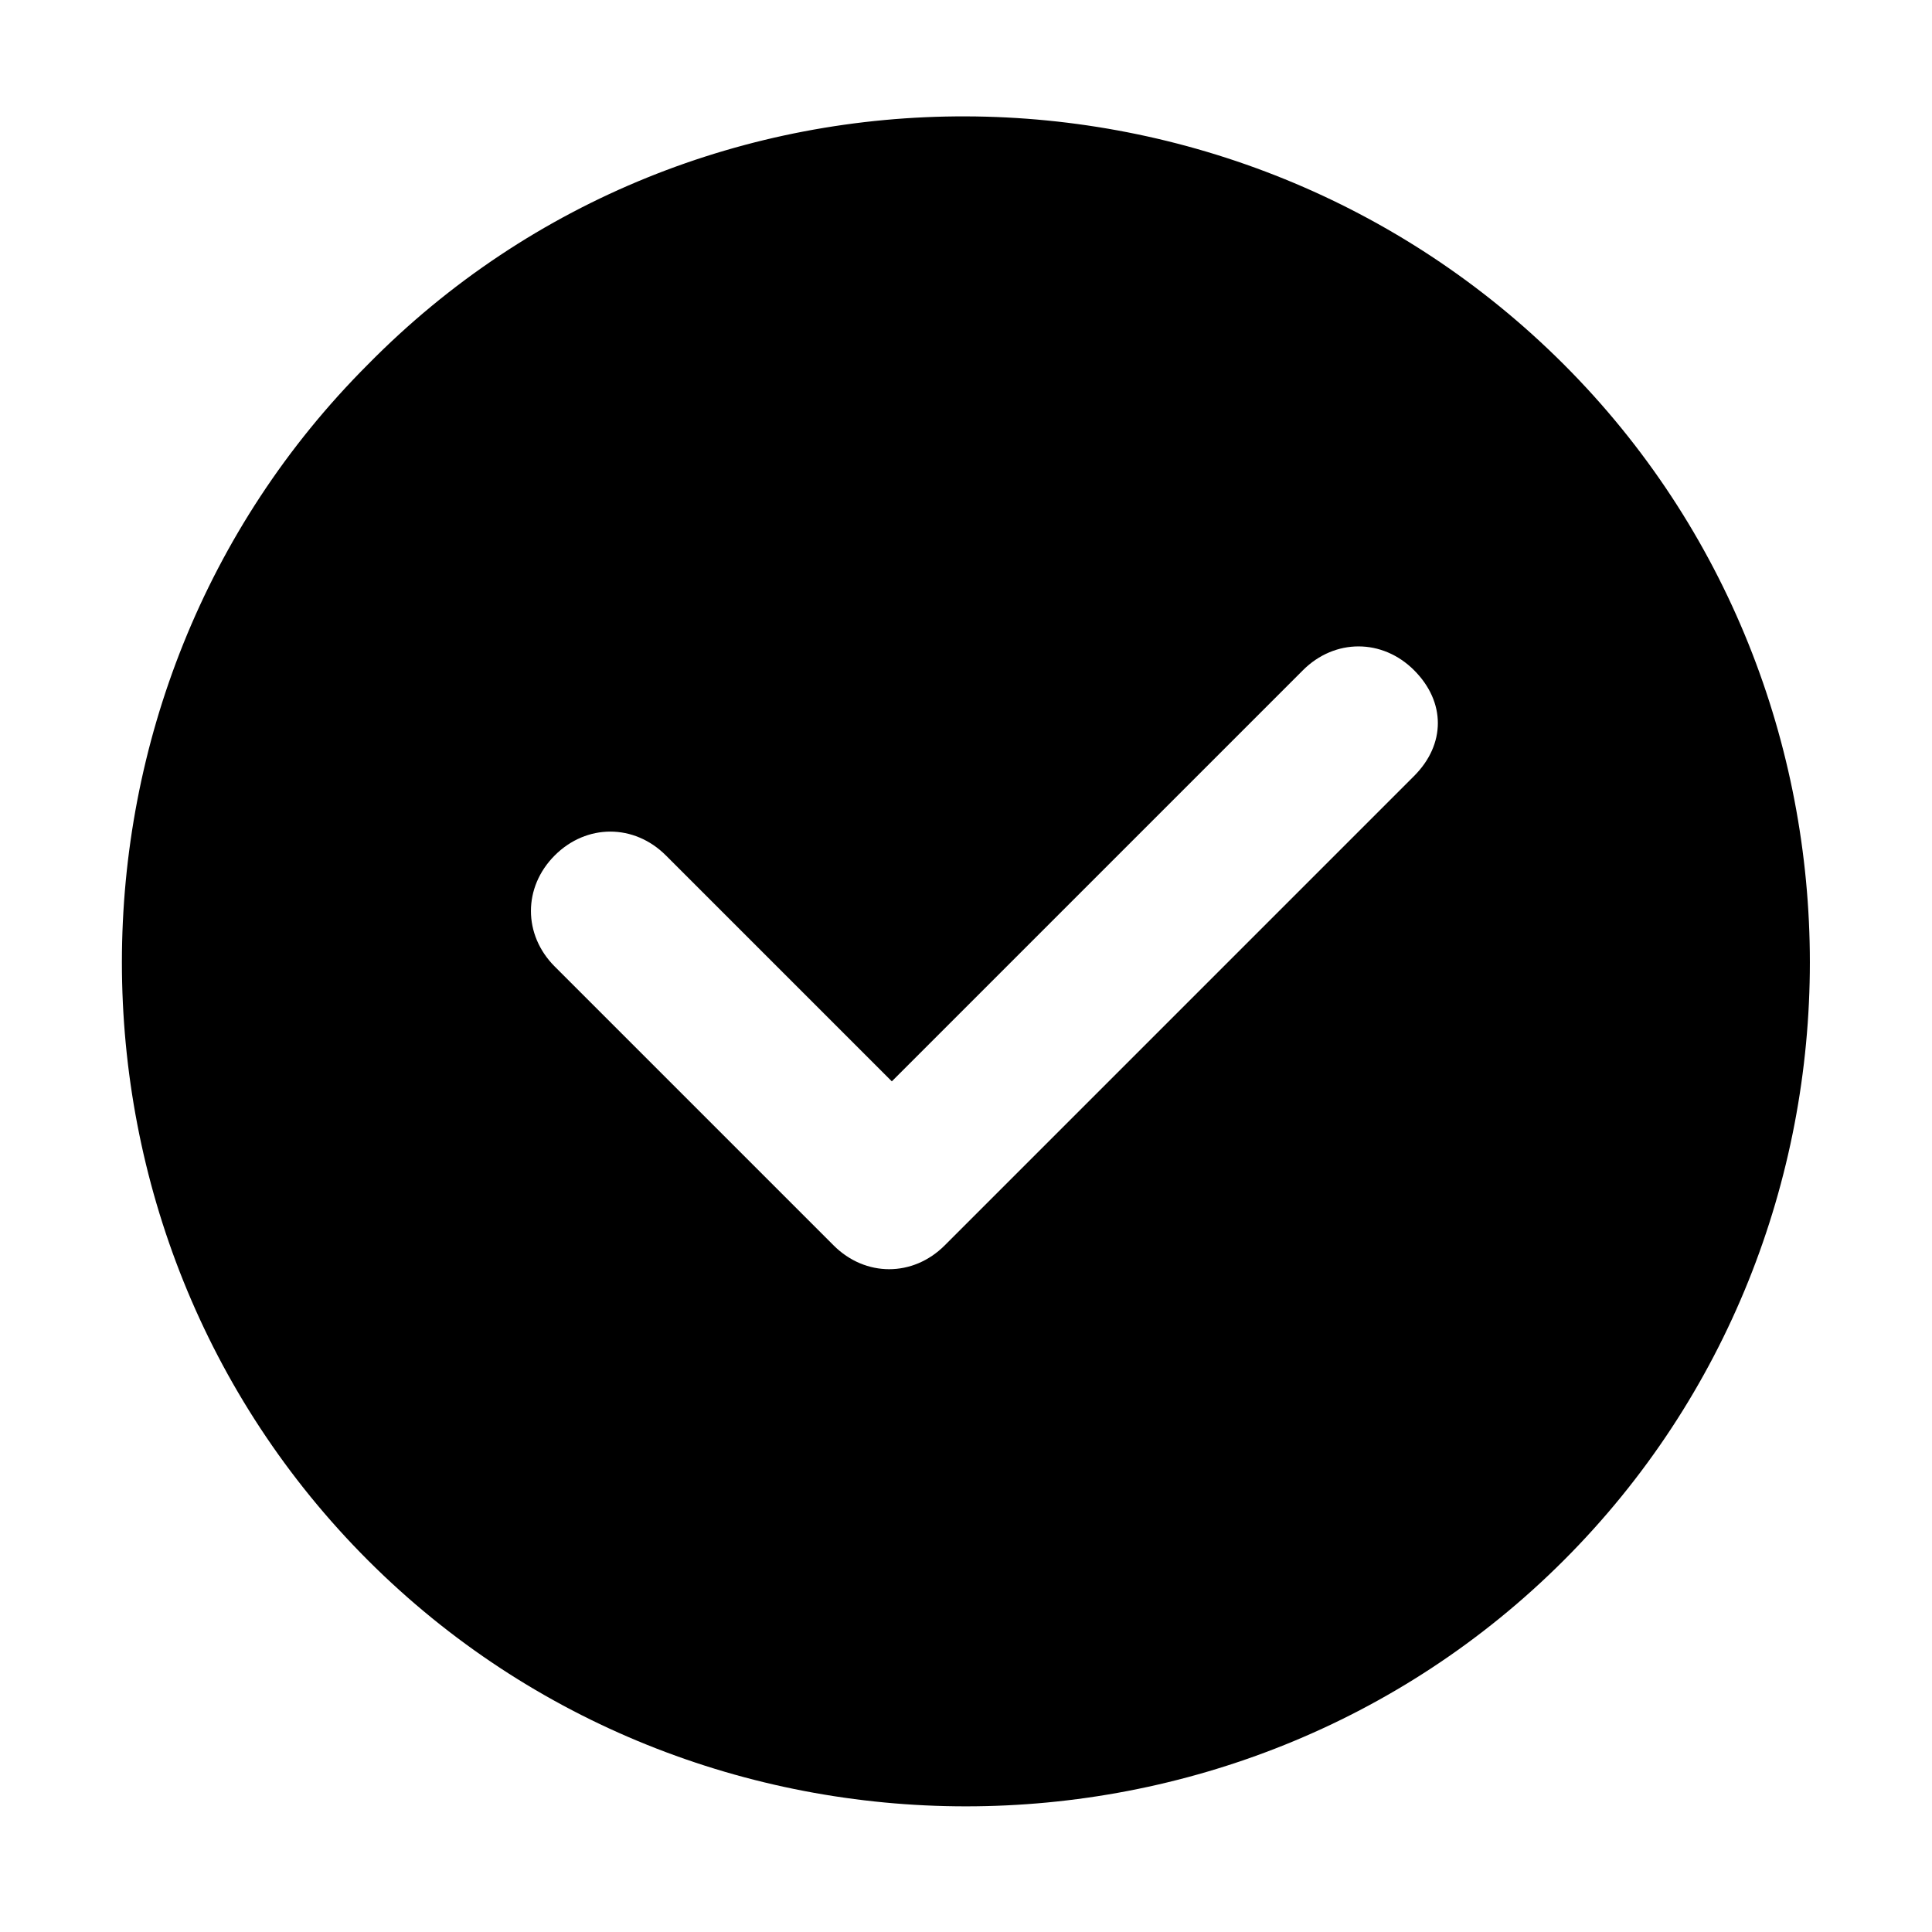
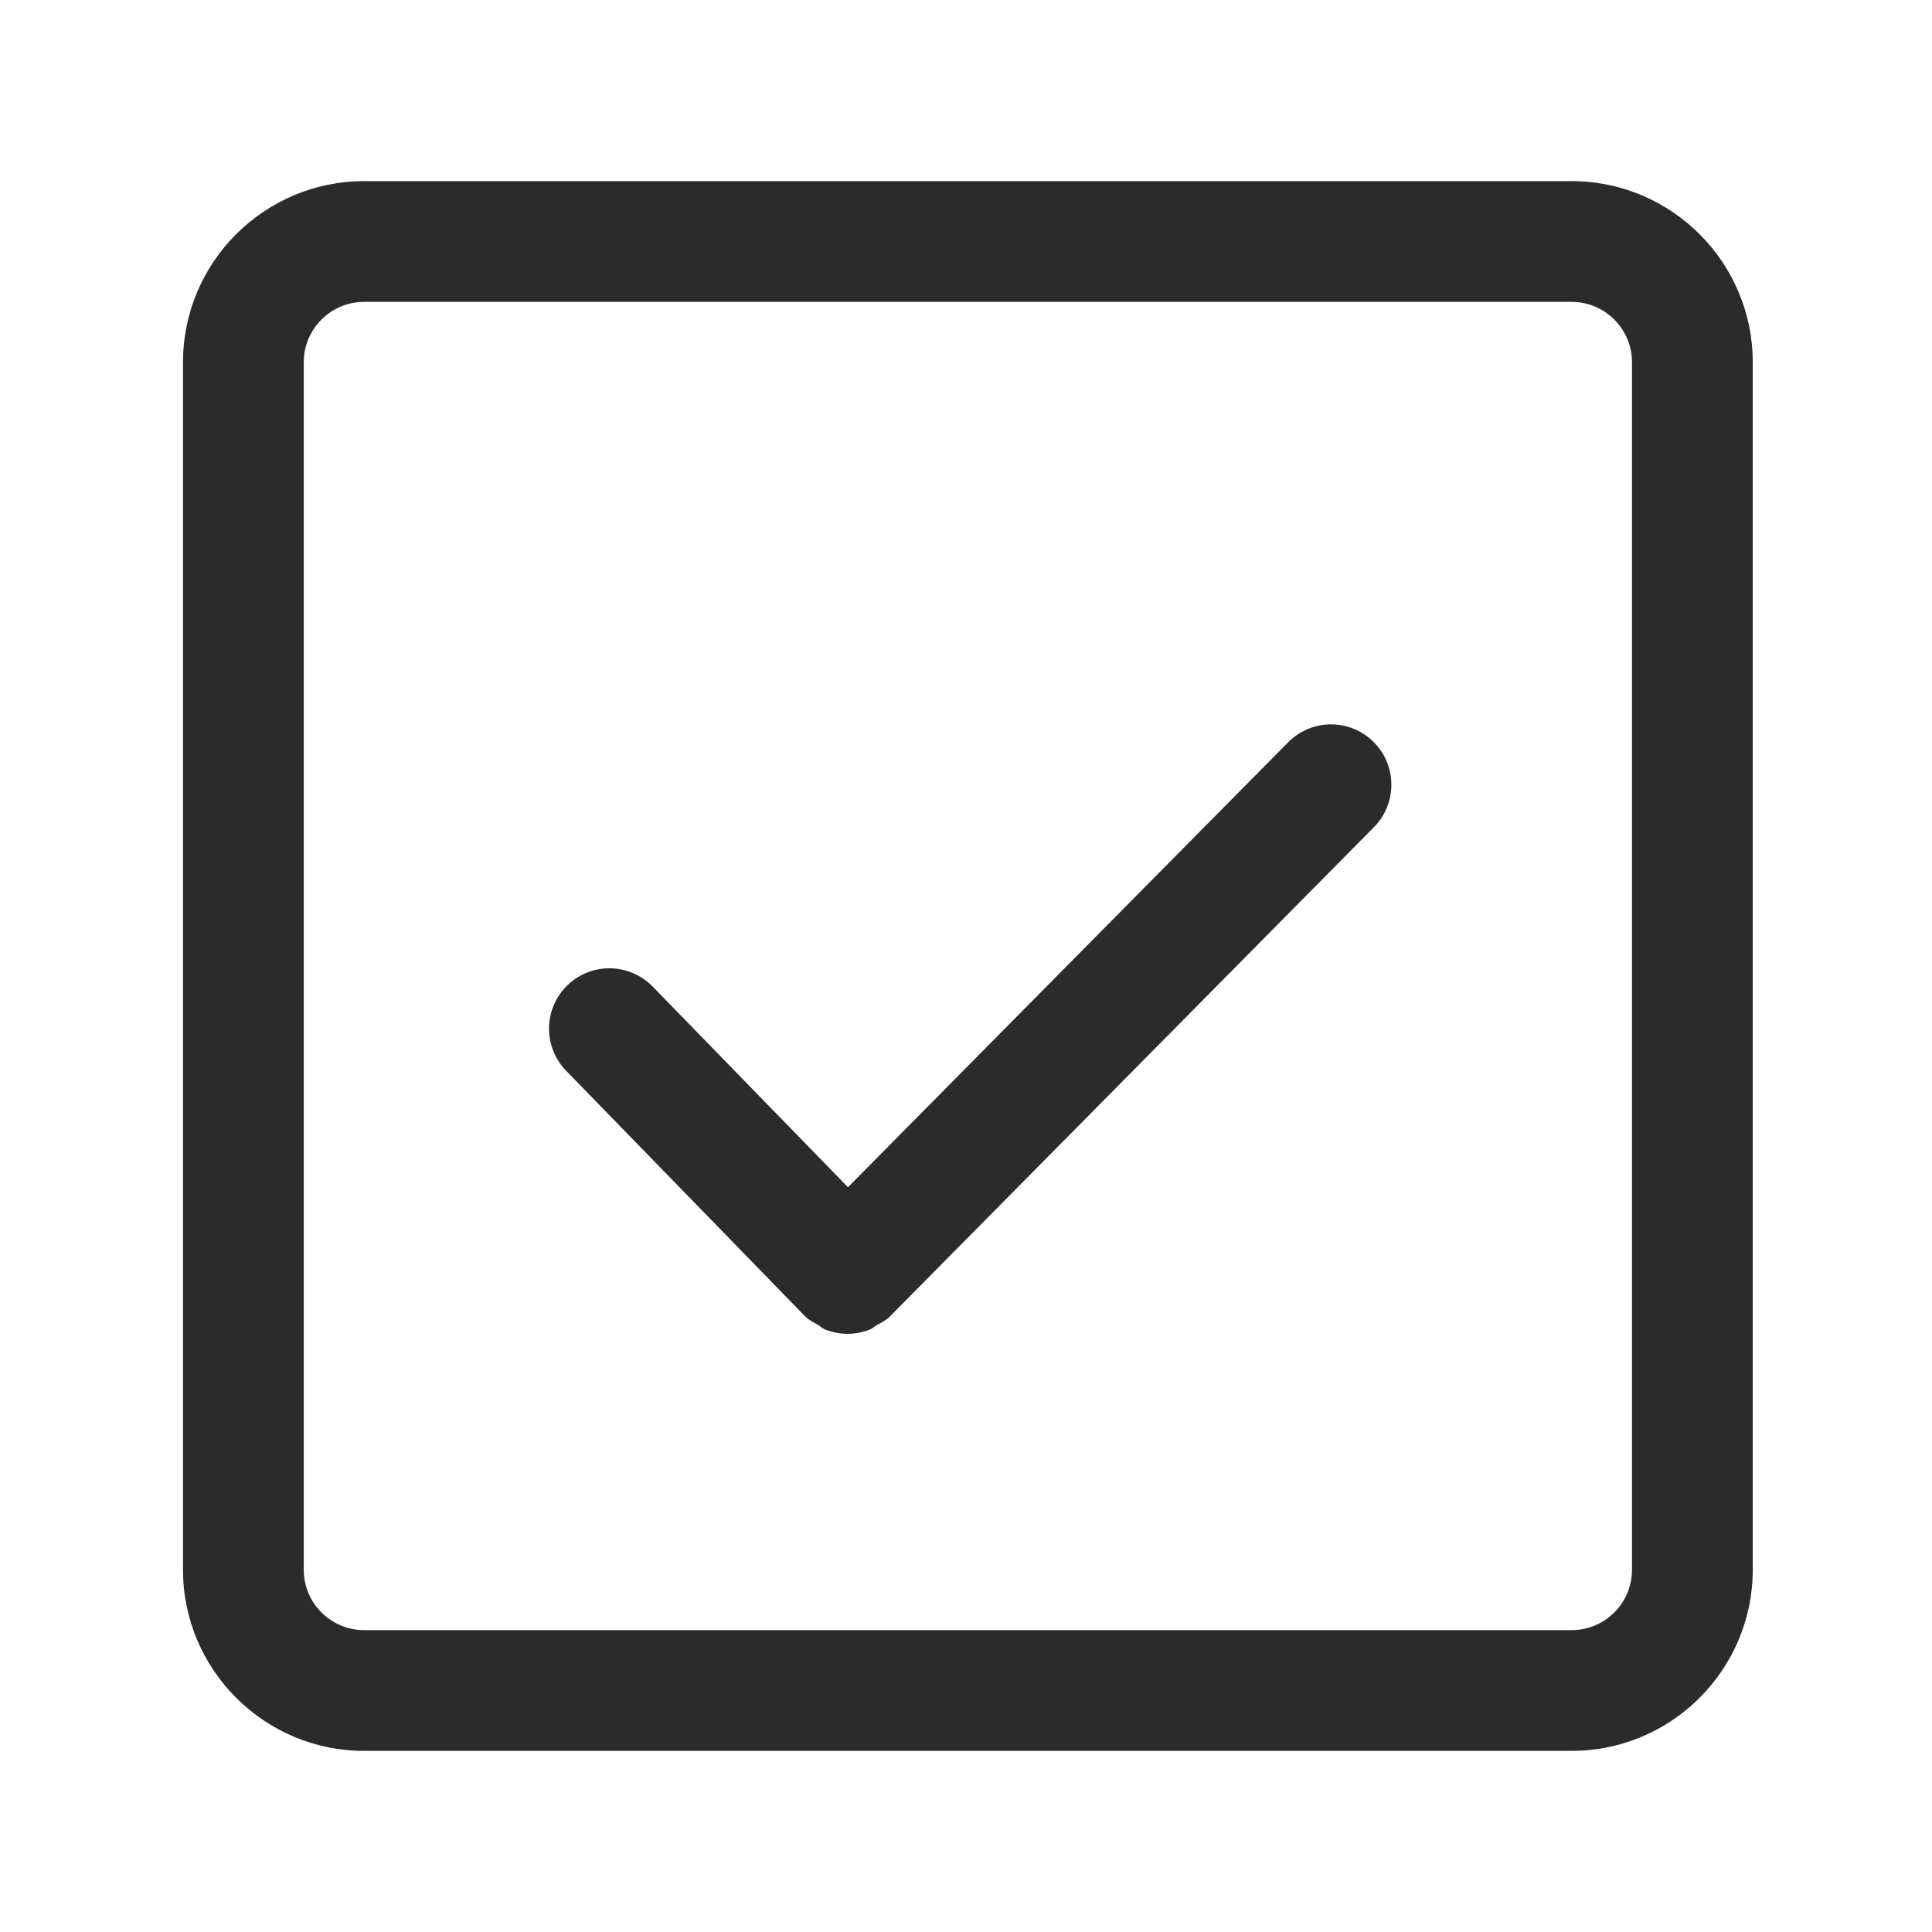
- <svg xmlns="http://www.w3.org/2000/svg" t="1658738356051" class="icon" viewBox="0 0 1024 1024" version="1.1" p-id="41290" width="200" height="200">
-   <defs>
-     <style type="text/css" />
-   </defs>
-   <path d="M749.47 411.32L500.72 660.08c-16.83 16.83-42.07 16.83-58.9 0L294.03 512.29c-16.83-16.83-16.83-42.07 0-58.9s42.07-16.83 58.9 0l119.75 119.75 217.91-217.91c16.83-16.83 42.07-16.83 58.9 0 16.81 16.82 16.81 39.26-0.02 56.09zM195.02 193.15c-173.88 173.89-173.88 459.95 0 633.84 173.89 173.88 459.96 173.88 633.84 0 173.88-173.89 173.88-459.95 0-633.84-173.9-173.89-459.95-176.69-633.84 0z" p-id="41291" />
+ <svg xmlns="http://www.w3.org/2000/svg" t="1677152201928" class="icon" viewBox="0 0 1024 1024" version="1.1" p-id="6985" width="200" height="200">
+   <path d="M727.984 393.184a31.968 31.968 0 0 0-45.248 0.256L449.44 629.248l-103.28-106.112a32 32 0 1 0-45.888 44.608l126.032 129.504c0.048 0.096 0.192 0.096 0.256 0.192 0.064 0.064 0.096 0.192 0.16 0.256 2.016 1.984 4.512 3.2 6.88 4.544 1.248 0.672 2.24 1.792 3.52 2.304a31.728 31.728 0 0 0 24.064 0.064c1.232-0.512 2.208-1.536 3.392-2.176 2.4-1.344 4.896-2.528 6.944-4.544 0.064-0.064 0.096-0.192 0.192-0.256 0.064-0.096 0.16-0.128 0.256-0.192l256.224-259.008a32 32 0 0 0-0.224-45.248zM832.992 928h-640c-52.928 0-96-43.072-96-96V192c0-52.928 43.072-96 96-96h640c52.928 0 96 43.072 96 96v640c0 52.928-43.056 96-96 96z m-640-768c-17.632 0-32 14.368-32 32v640c0 17.664 14.368 32 32 32h640a32 32 0 0 0 32-32V192c0-17.632-14.336-32-32-32h-640z" fill="#2B2B2B" p-id="6986" />
</svg>
